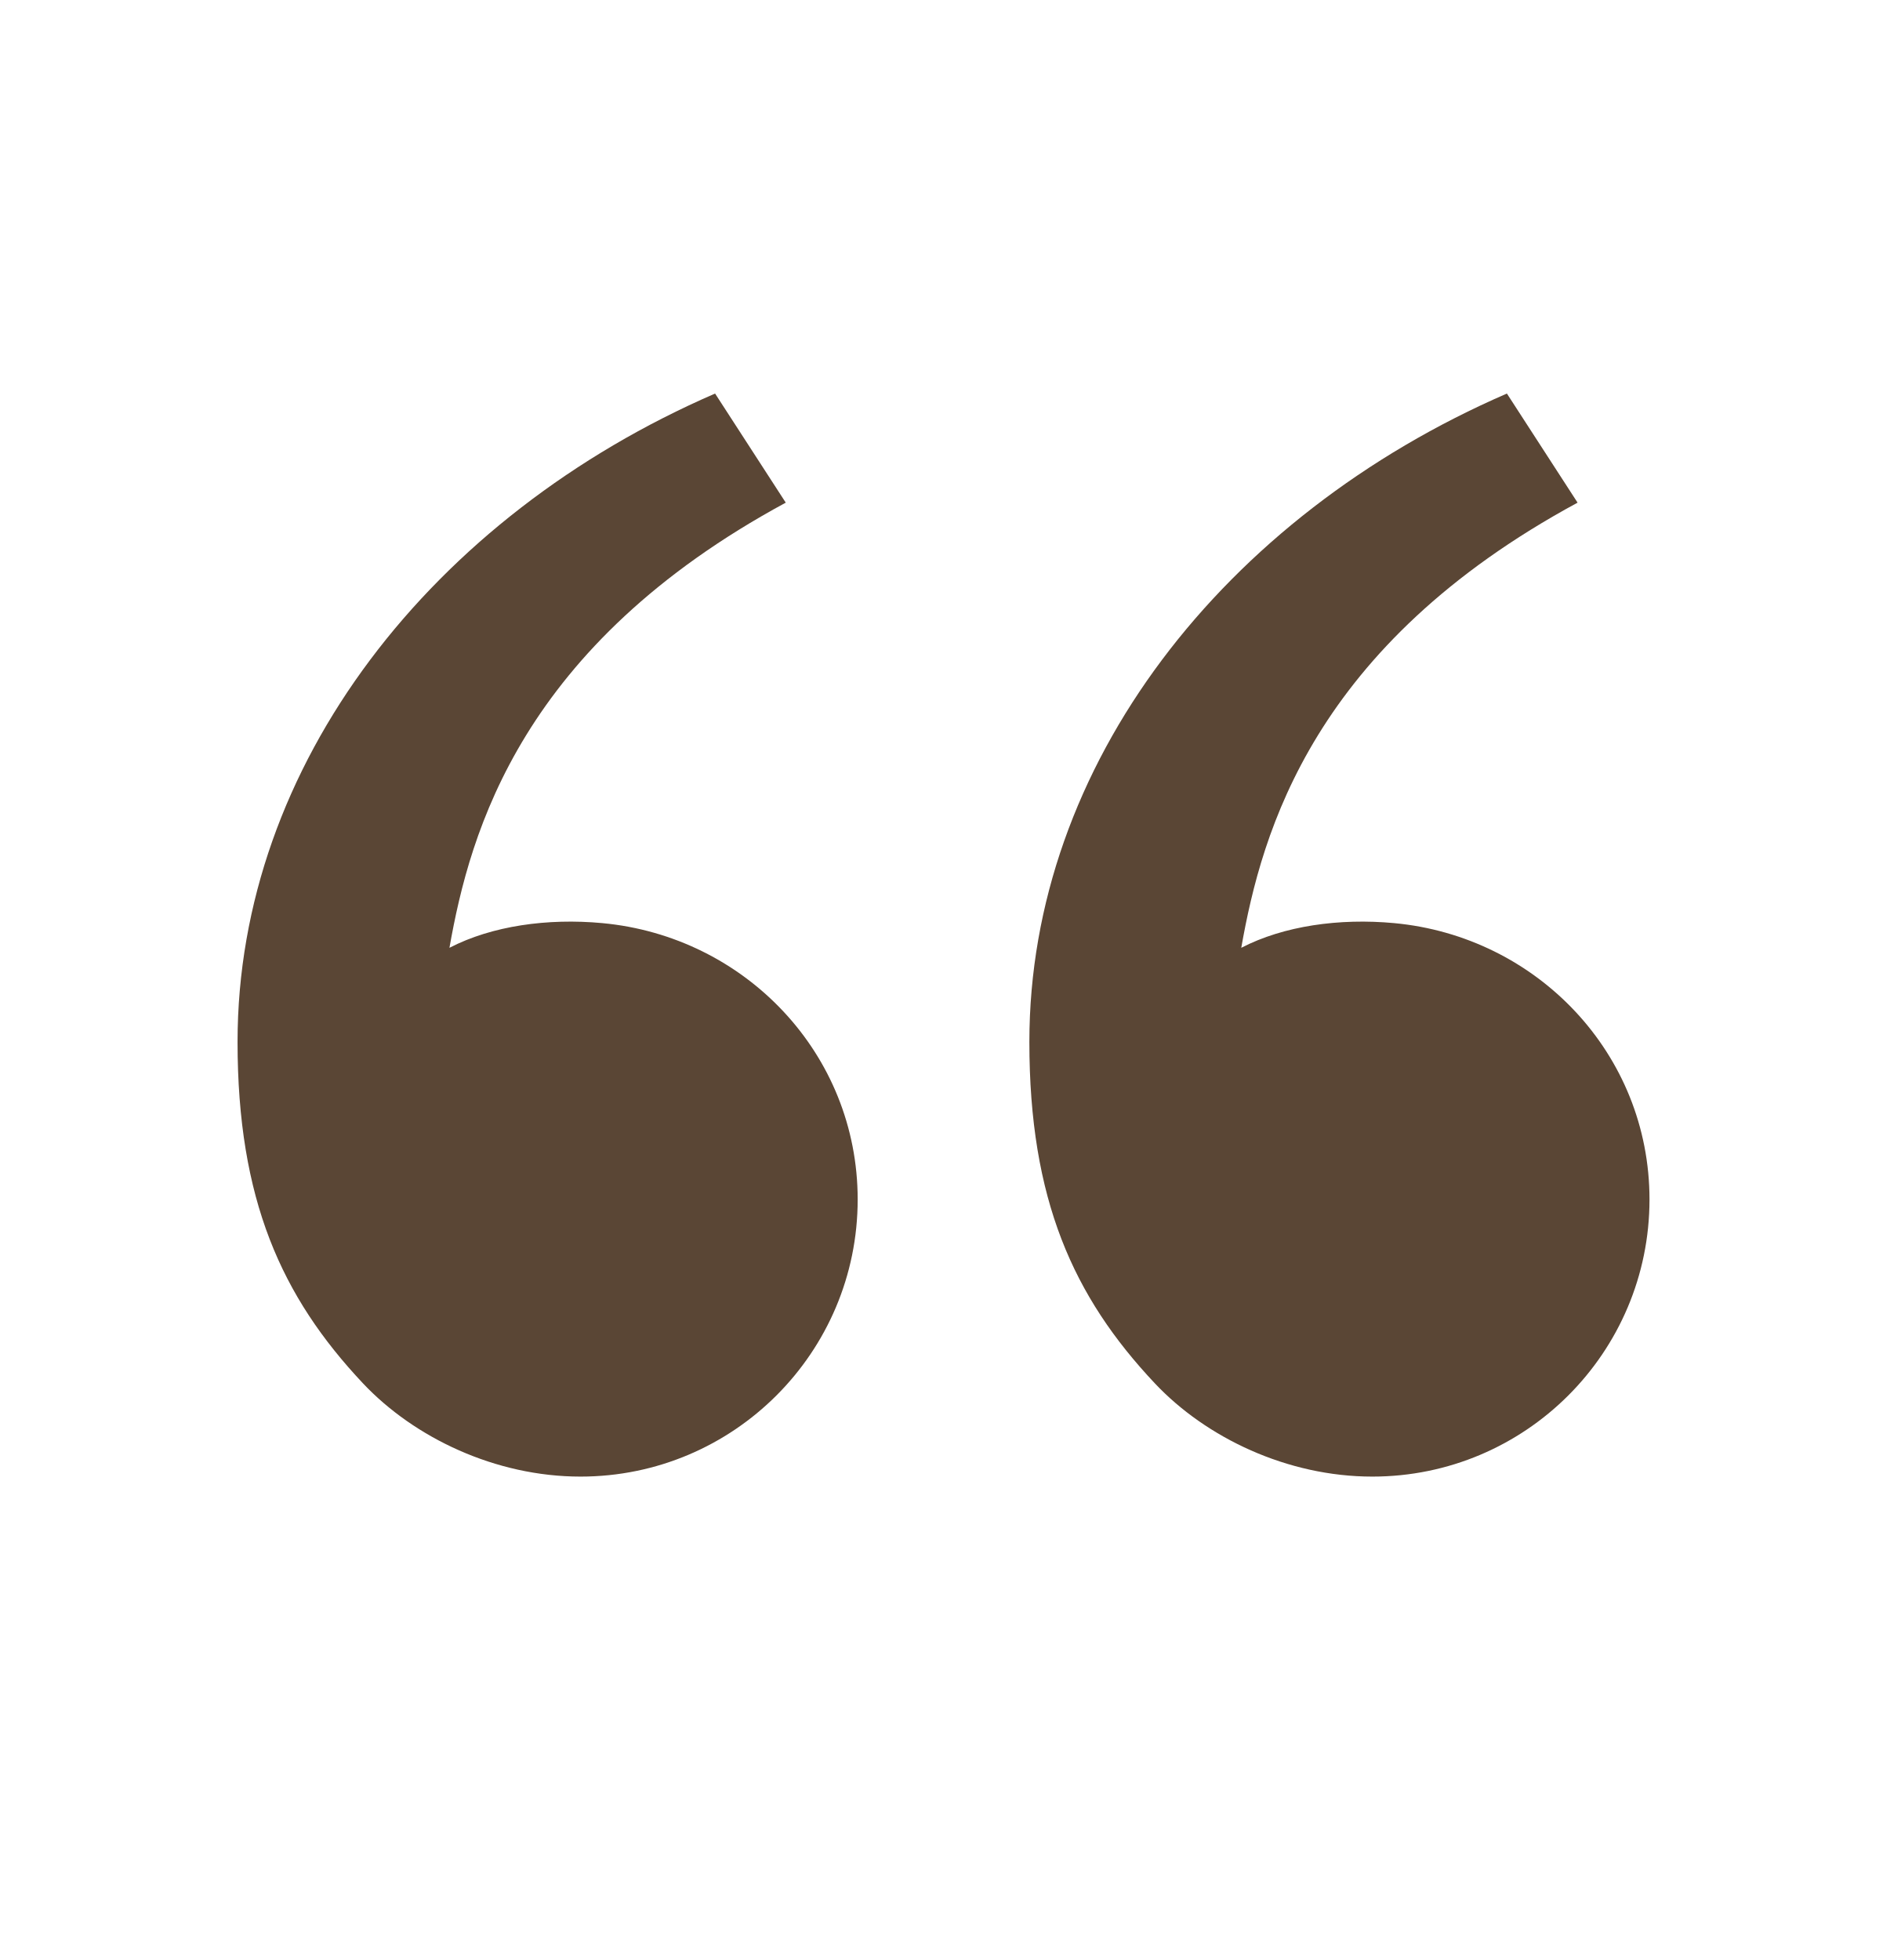
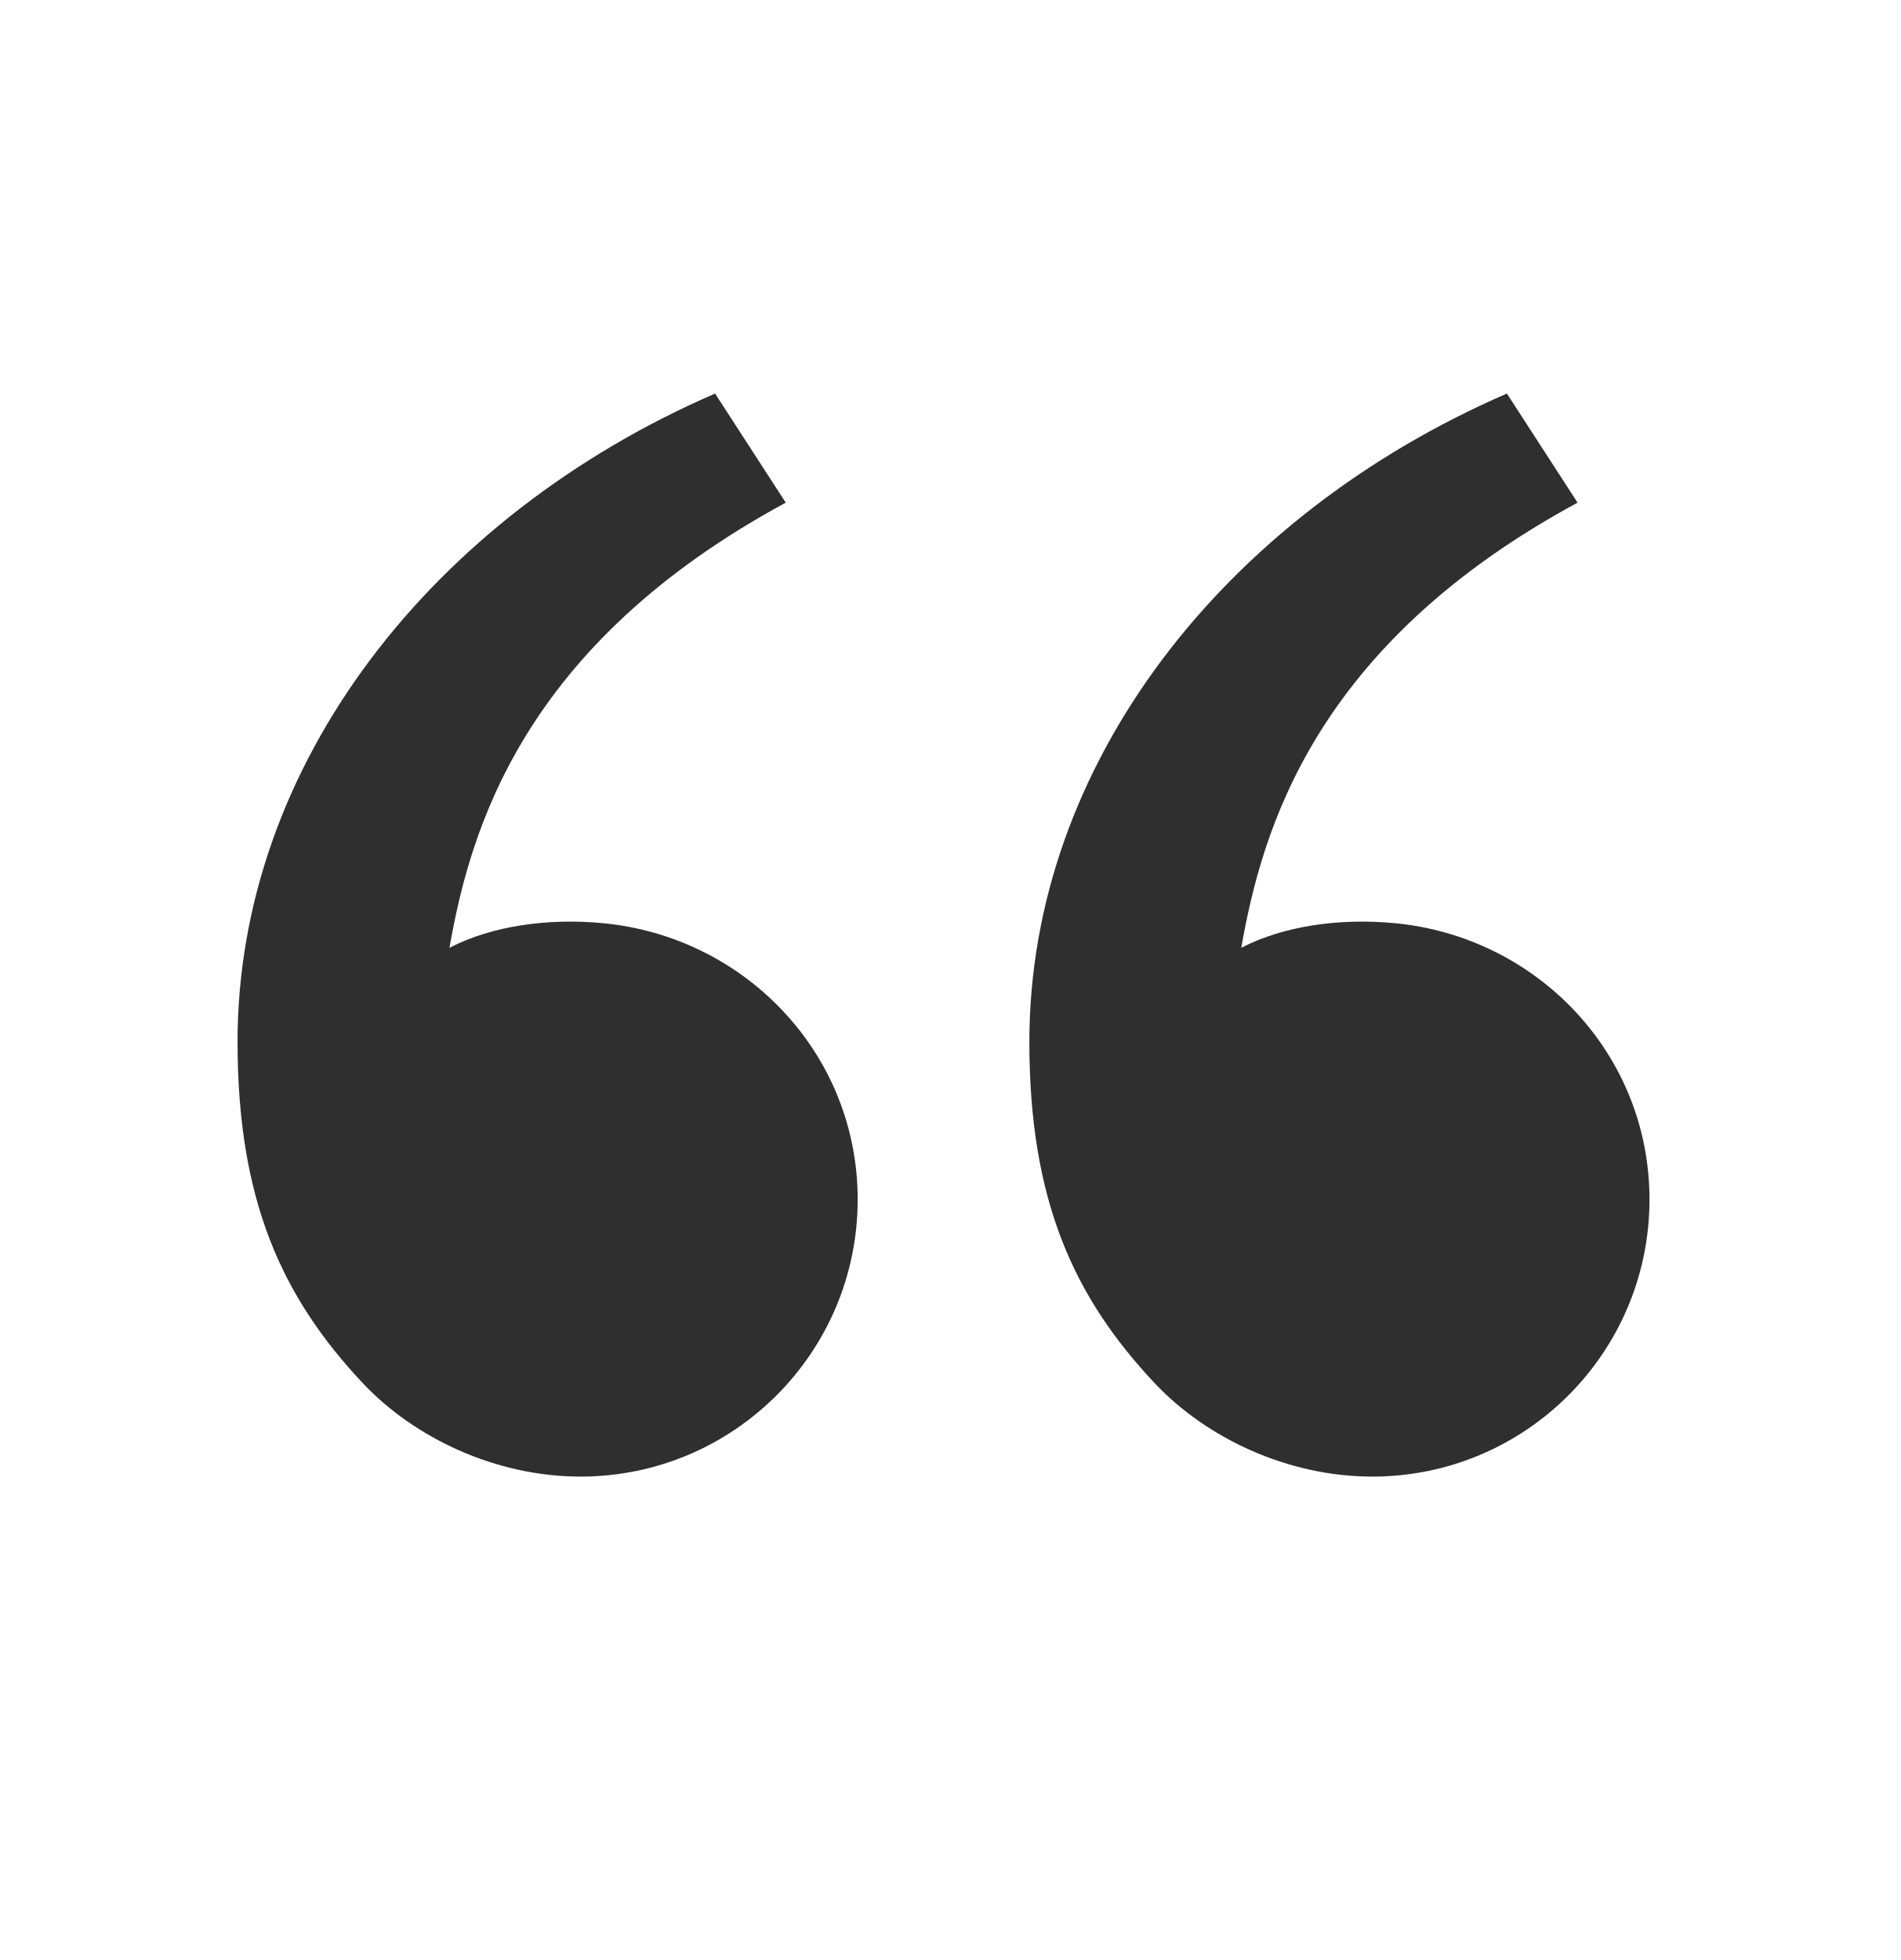
<svg xmlns="http://www.w3.org/2000/svg" width="32" height="33" viewBox="0 0 32 33" fill="none">
-   <path d="M6.111 23.29C4.738 21.831 4 20.195 4 17.542C4 12.876 7.275 8.693 12.041 6.626L13.231 8.463C8.784 10.869 7.915 13.99 7.568 15.958C8.284 15.587 9.221 15.457 10.14 15.542C12.545 15.765 14.442 17.74 14.442 20.195C14.442 22.772 12.352 24.861 9.775 24.861C8.344 24.861 6.976 24.208 6.111 23.29ZM19.445 23.29C18.071 21.831 17.333 20.195 17.333 17.542C17.333 12.876 20.609 8.693 25.374 6.626L26.564 8.463C22.117 10.869 21.248 13.99 20.901 15.958C21.617 15.587 22.554 15.457 23.473 15.542C25.879 15.765 27.775 17.74 27.775 20.195C27.775 22.772 25.686 24.861 23.108 24.861C21.677 24.861 20.309 24.208 19.445 23.29Z" fill="#5A4635" />
+   <path d="M6.111 23.29C4.738 21.831 4 20.195 4 17.542C4 12.876 7.275 8.693 12.041 6.626L13.231 8.463C8.784 10.869 7.915 13.99 7.568 15.958C8.284 15.587 9.221 15.457 10.14 15.542C12.545 15.765 14.442 17.74 14.442 20.195C14.442 22.772 12.352 24.861 9.775 24.861C8.344 24.861 6.976 24.208 6.111 23.29ZM19.445 23.29C18.071 21.831 17.333 20.195 17.333 17.542C17.333 12.876 20.609 8.693 25.374 6.626L26.564 8.463C22.117 10.869 21.248 13.99 20.901 15.958C21.617 15.587 22.554 15.457 23.473 15.542C25.879 15.765 27.775 17.74 27.775 20.195C27.775 22.772 25.686 24.861 23.108 24.861C21.677 24.861 20.309 24.208 19.445 23.29Z" fill="#2f2f2f" />
</svg>
